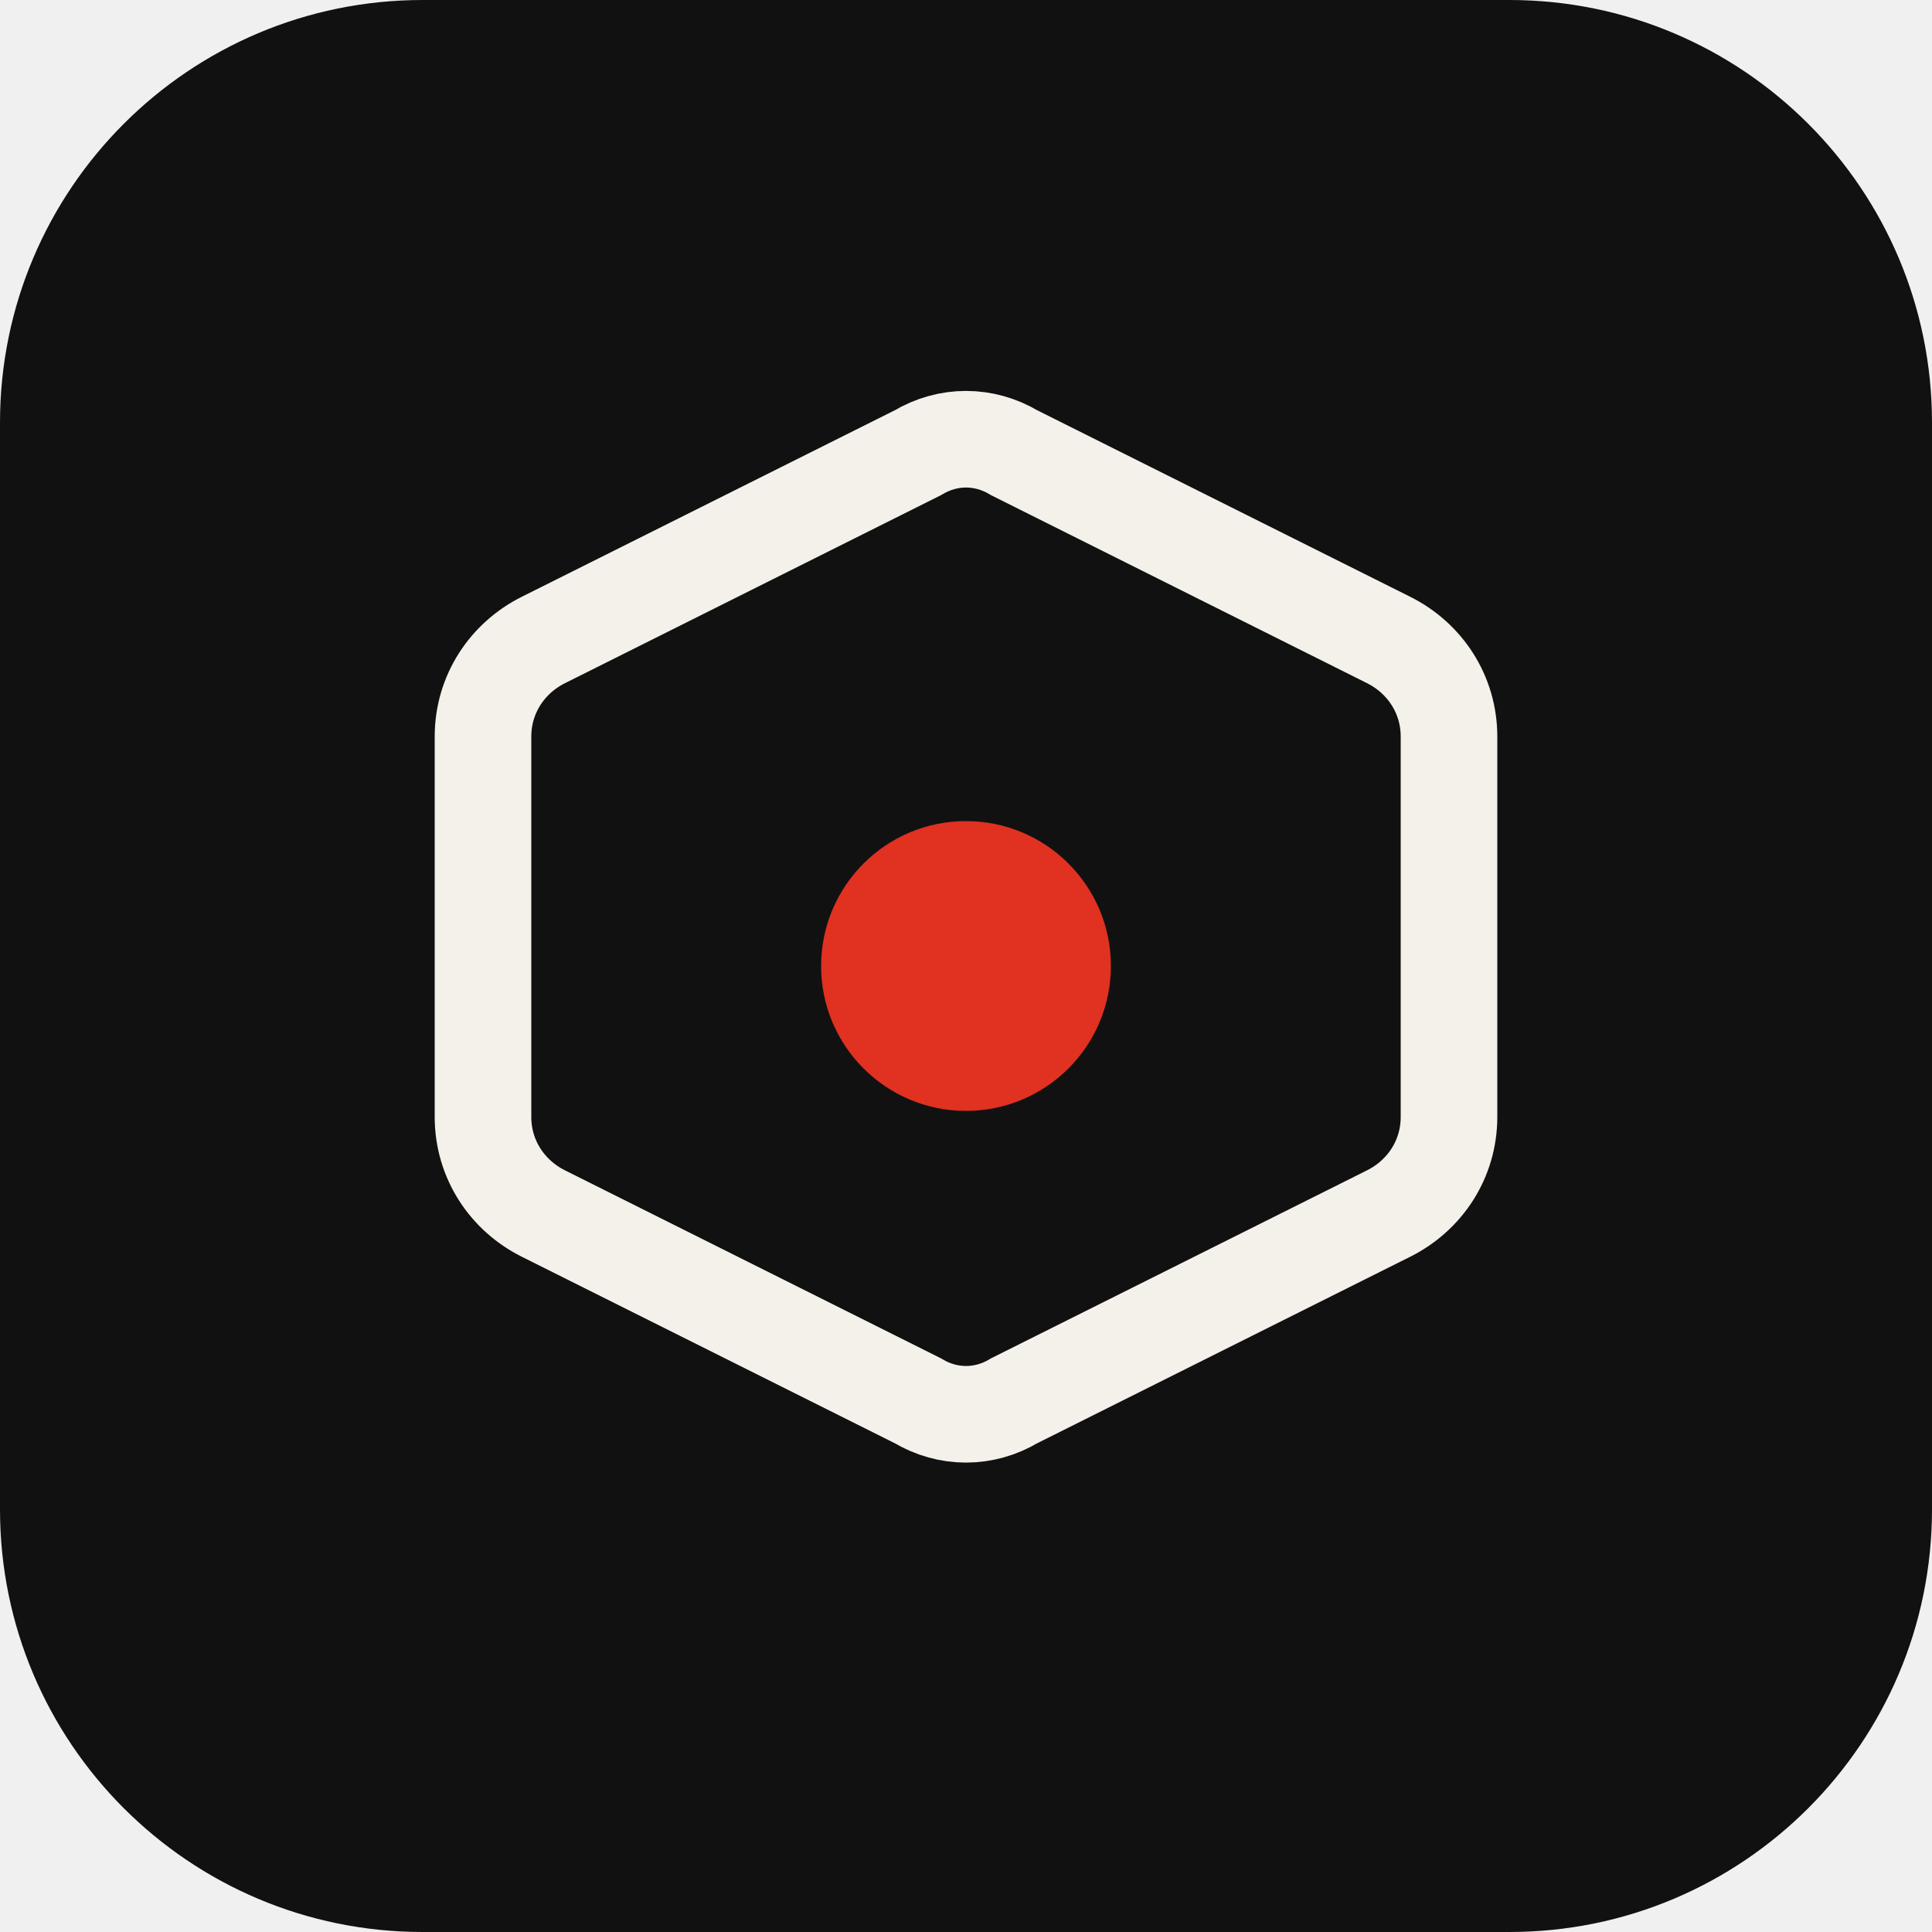
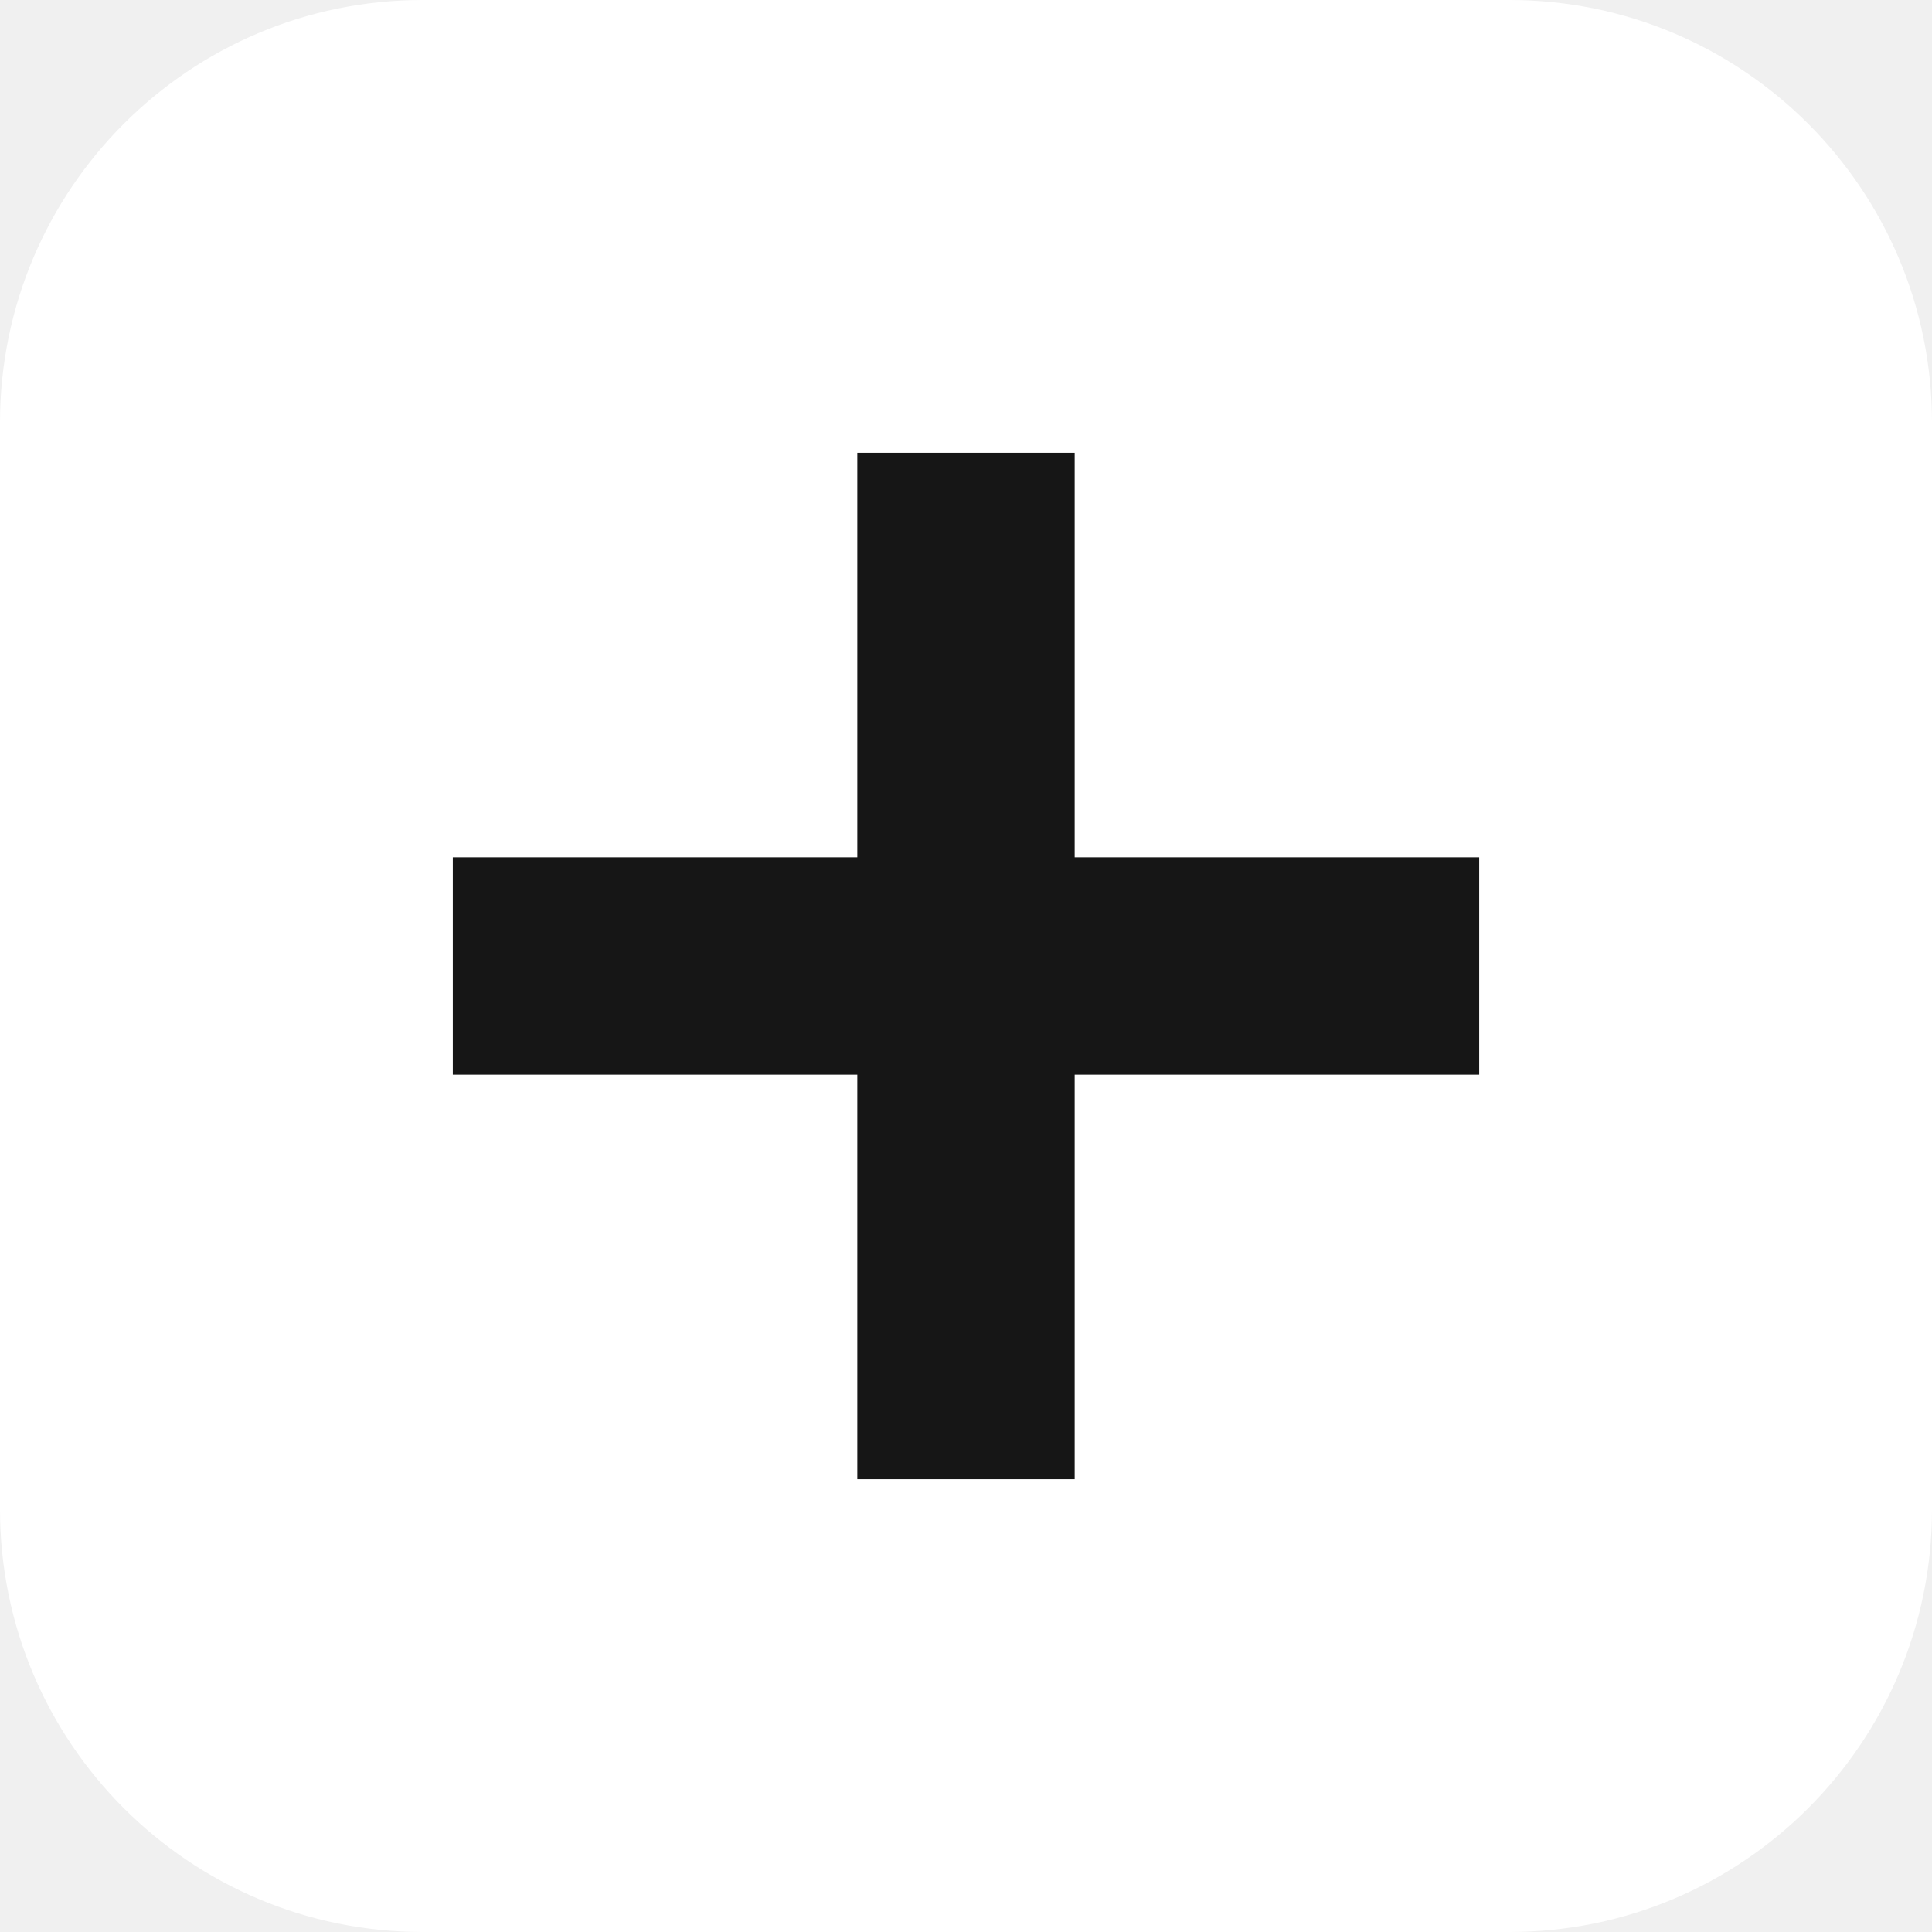
- <svg xmlns="http://www.w3.org/2000/svg" viewBox="0 0 32 32" fill="none">
-   <rect width="32" height="32" rx="7" fill="#111111" />
-   <path d="M8 18.5V12.2c0-.7.4-1.3 1-1.6l6.2-3.1c.5-.3 1.1-.3 1.6 0l6.2 3.1c.6.3 1 .9 1 1.6v6.3c0 .7-.4 1.3-1 1.6l-6.2 3.1c-.5.3-1.1.3-1.6 0l-6.2-3.1c-.6-.3-1-.9-1-1.6z" stroke="#F4F1EA" stroke-width="1.6" />
-   <circle cx="16" cy="16" r="2.4" fill="#E03121" />
+ <svg xmlns="http://www.w3.org/2000/svg" viewBox="0 0 32 32">
+   <rect width="32" height="32" rx="7" fill="#ffffff" />
+   <path d="M14.2 7.5h3.6v6.7h6.7v3.6h-6.7v6.7h-3.6v-6.7H7.5v-3.6h6.7z" fill="#161616" />
</svg>
